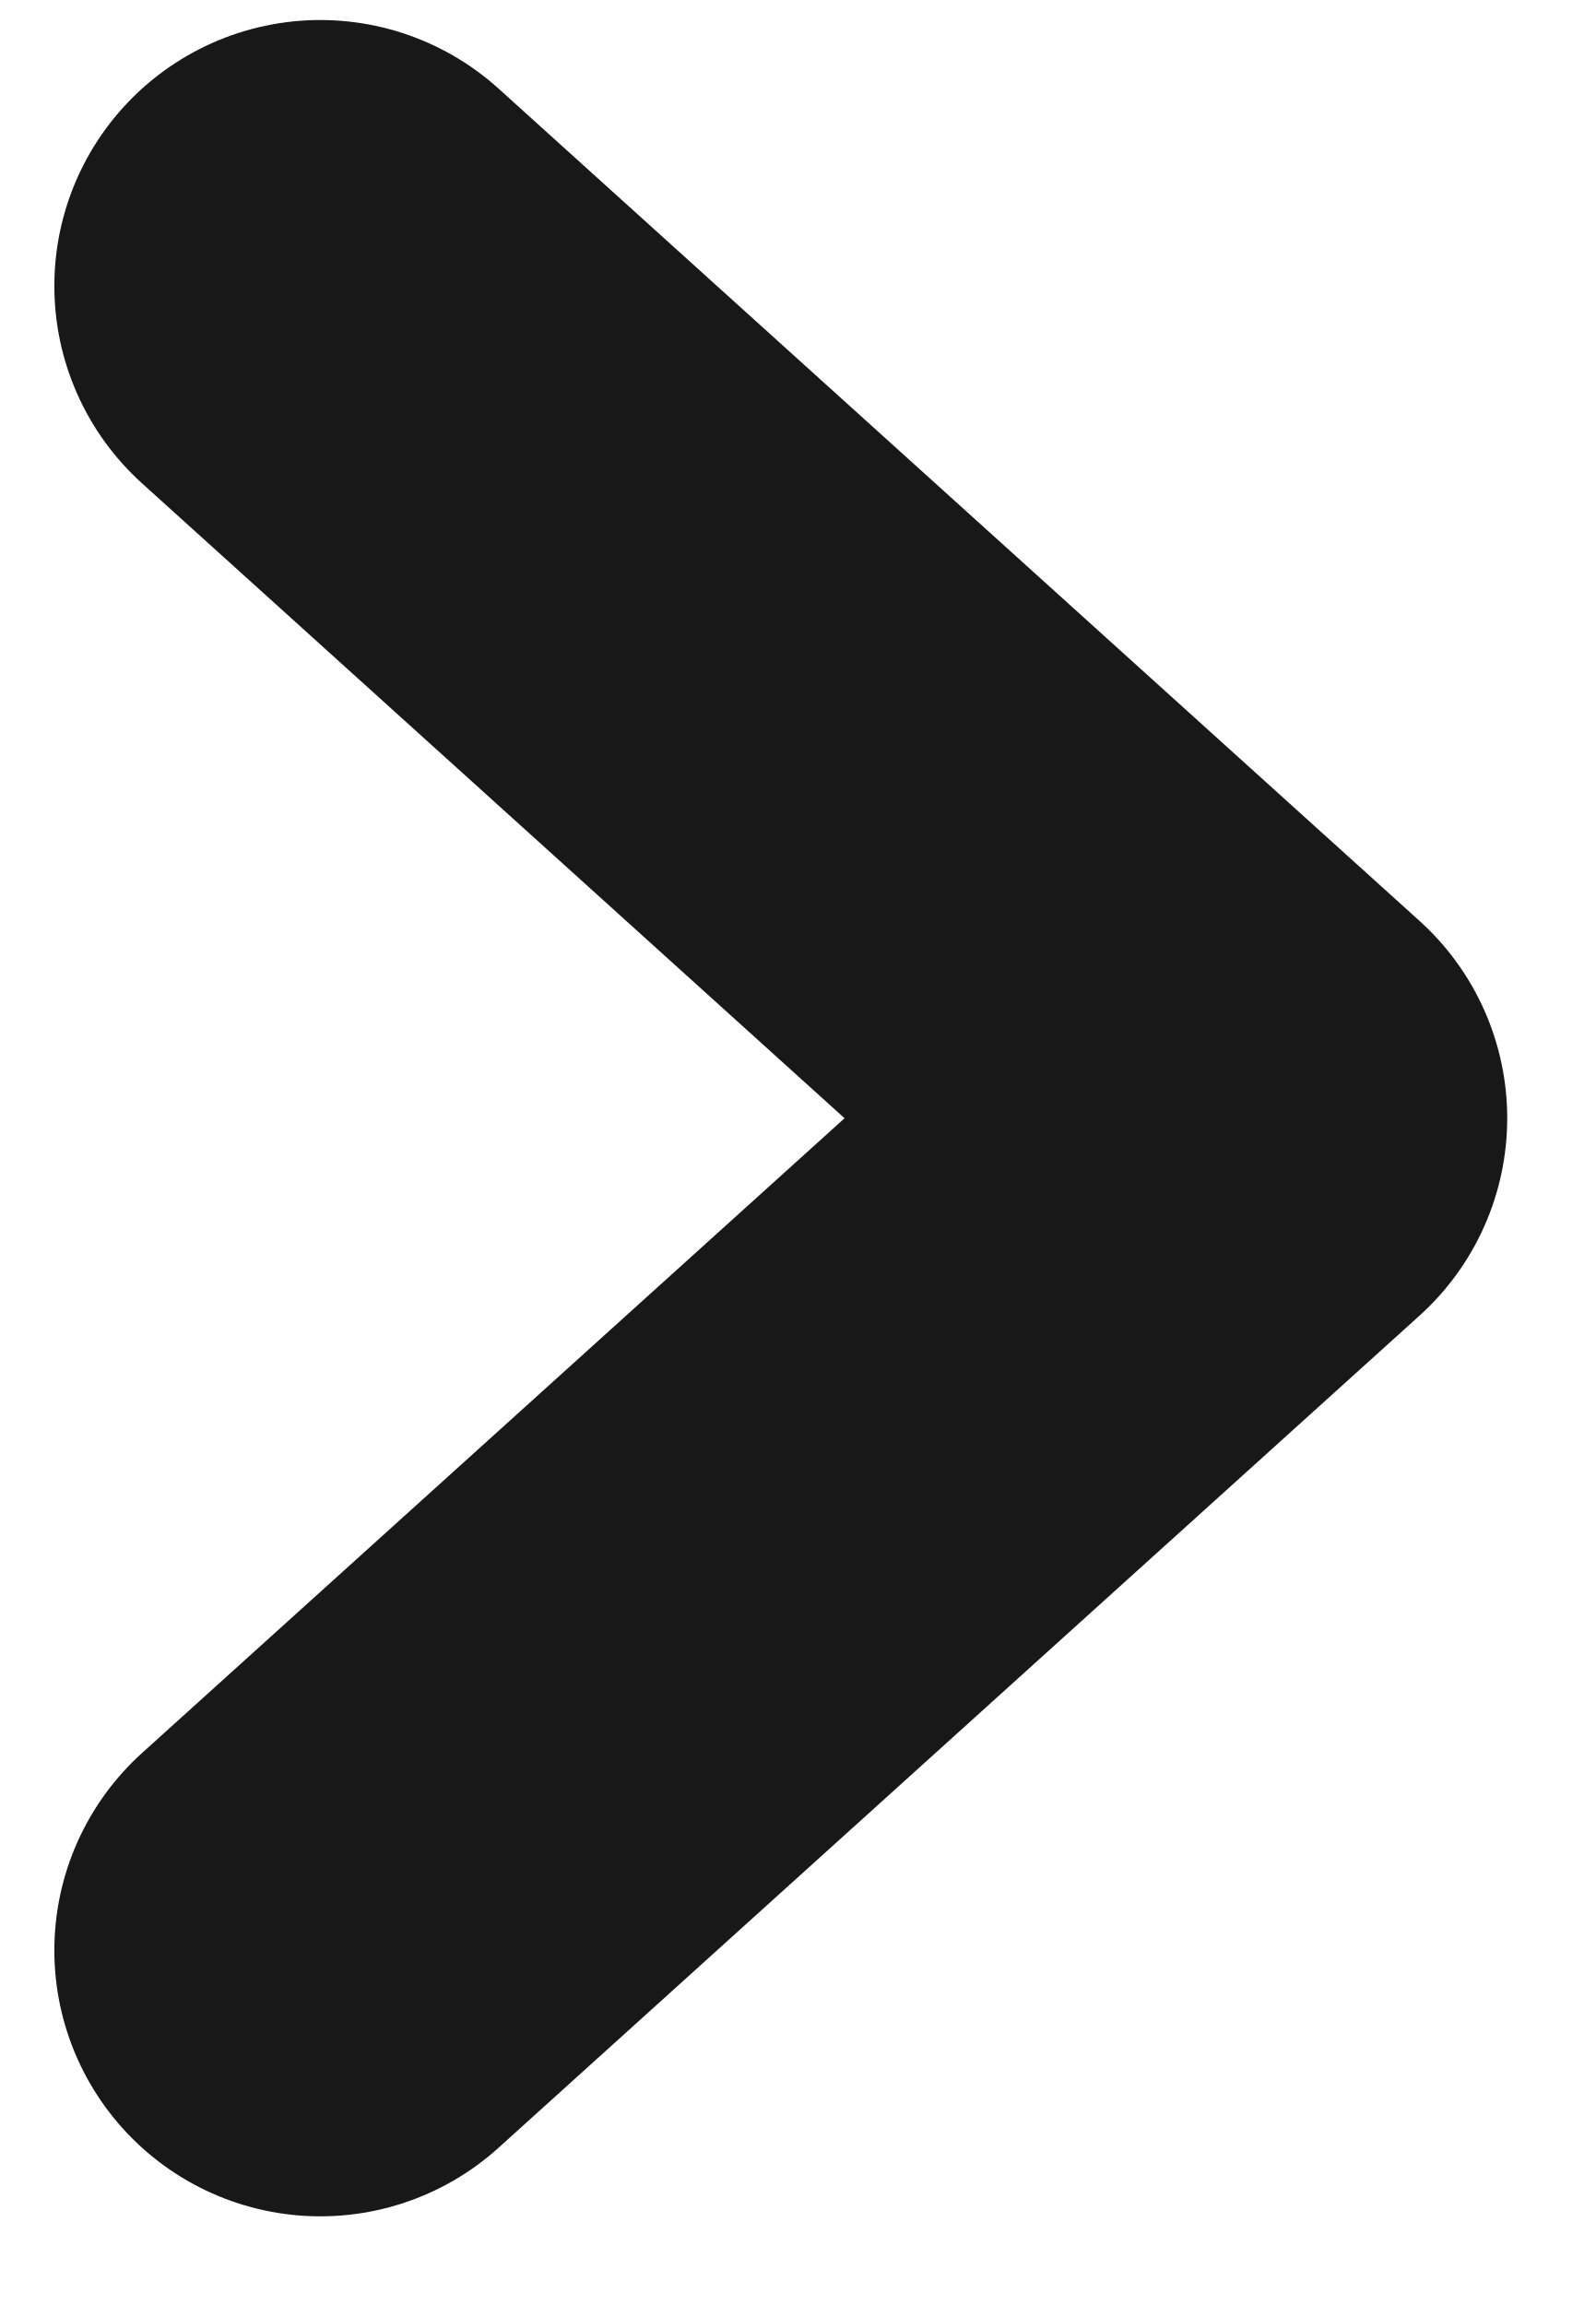
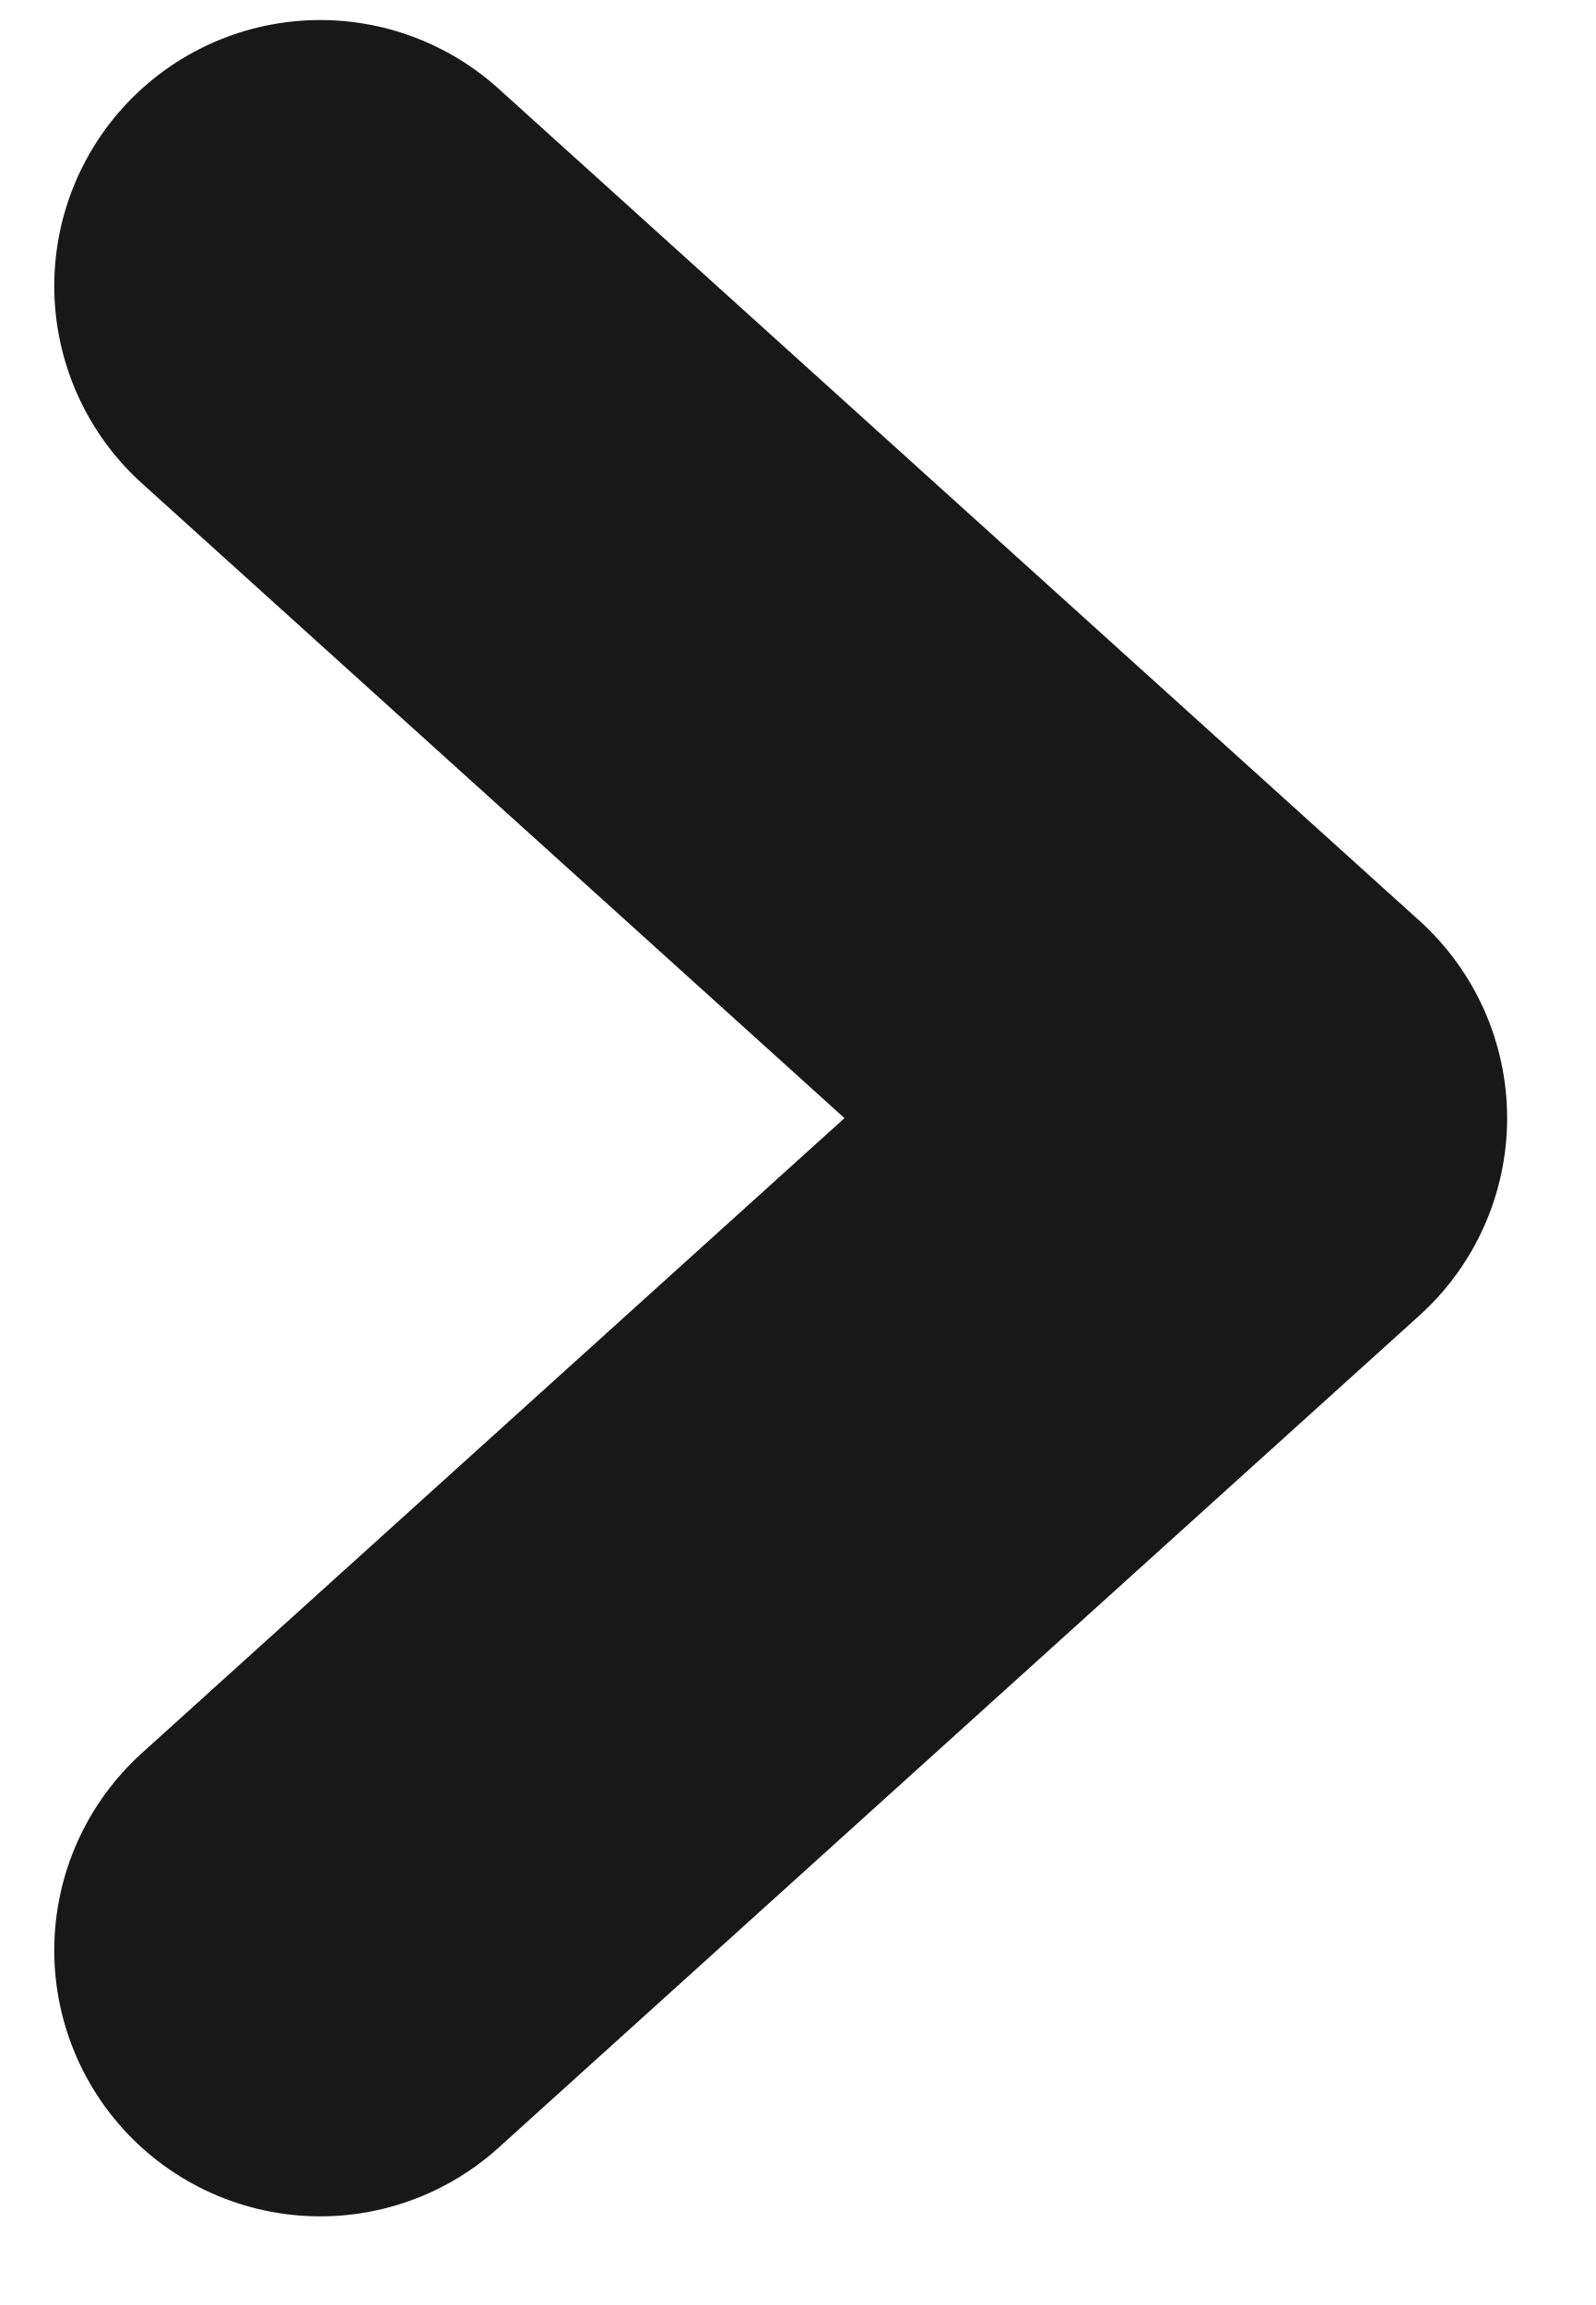
- <svg xmlns="http://www.w3.org/2000/svg" width="9px" height="13px" viewBox="0 0 9 13" version="1.1">
-   <g id="PC" stroke="none" stroke-width="1" fill="none" fill-rule="evenodd" stroke-linecap="round" stroke-linejoin="round">
-     <g id="blog_list_many_category" transform="translate(-644, -3327)" stroke="#181818" stroke-width="3">
-       <g id="page" transform="translate(258, 3304)">
-         <g id="arrow" transform="translate(390, 30) rotate(-180) translate(-390, -30) translate(360, 0)">
-           <polyline id="Path-2" transform="translate(29.59677, 30.69355) rotate(-180) translate(-29.59677, -30.69355) " points="27 26 32.194 30.694 27 35.387" />
-         </g>
-       </g>
-     </g>
-   </g>
+ <svg xmlns="http://www.w3.org/2000/svg" width="9" height="13">
+   <path d="M1.806 1.613L7 6.306 1.806 11" stroke="#181818" stroke-width="3" fill="none" stroke-linecap="round" stroke-linejoin="round" />
</svg>
